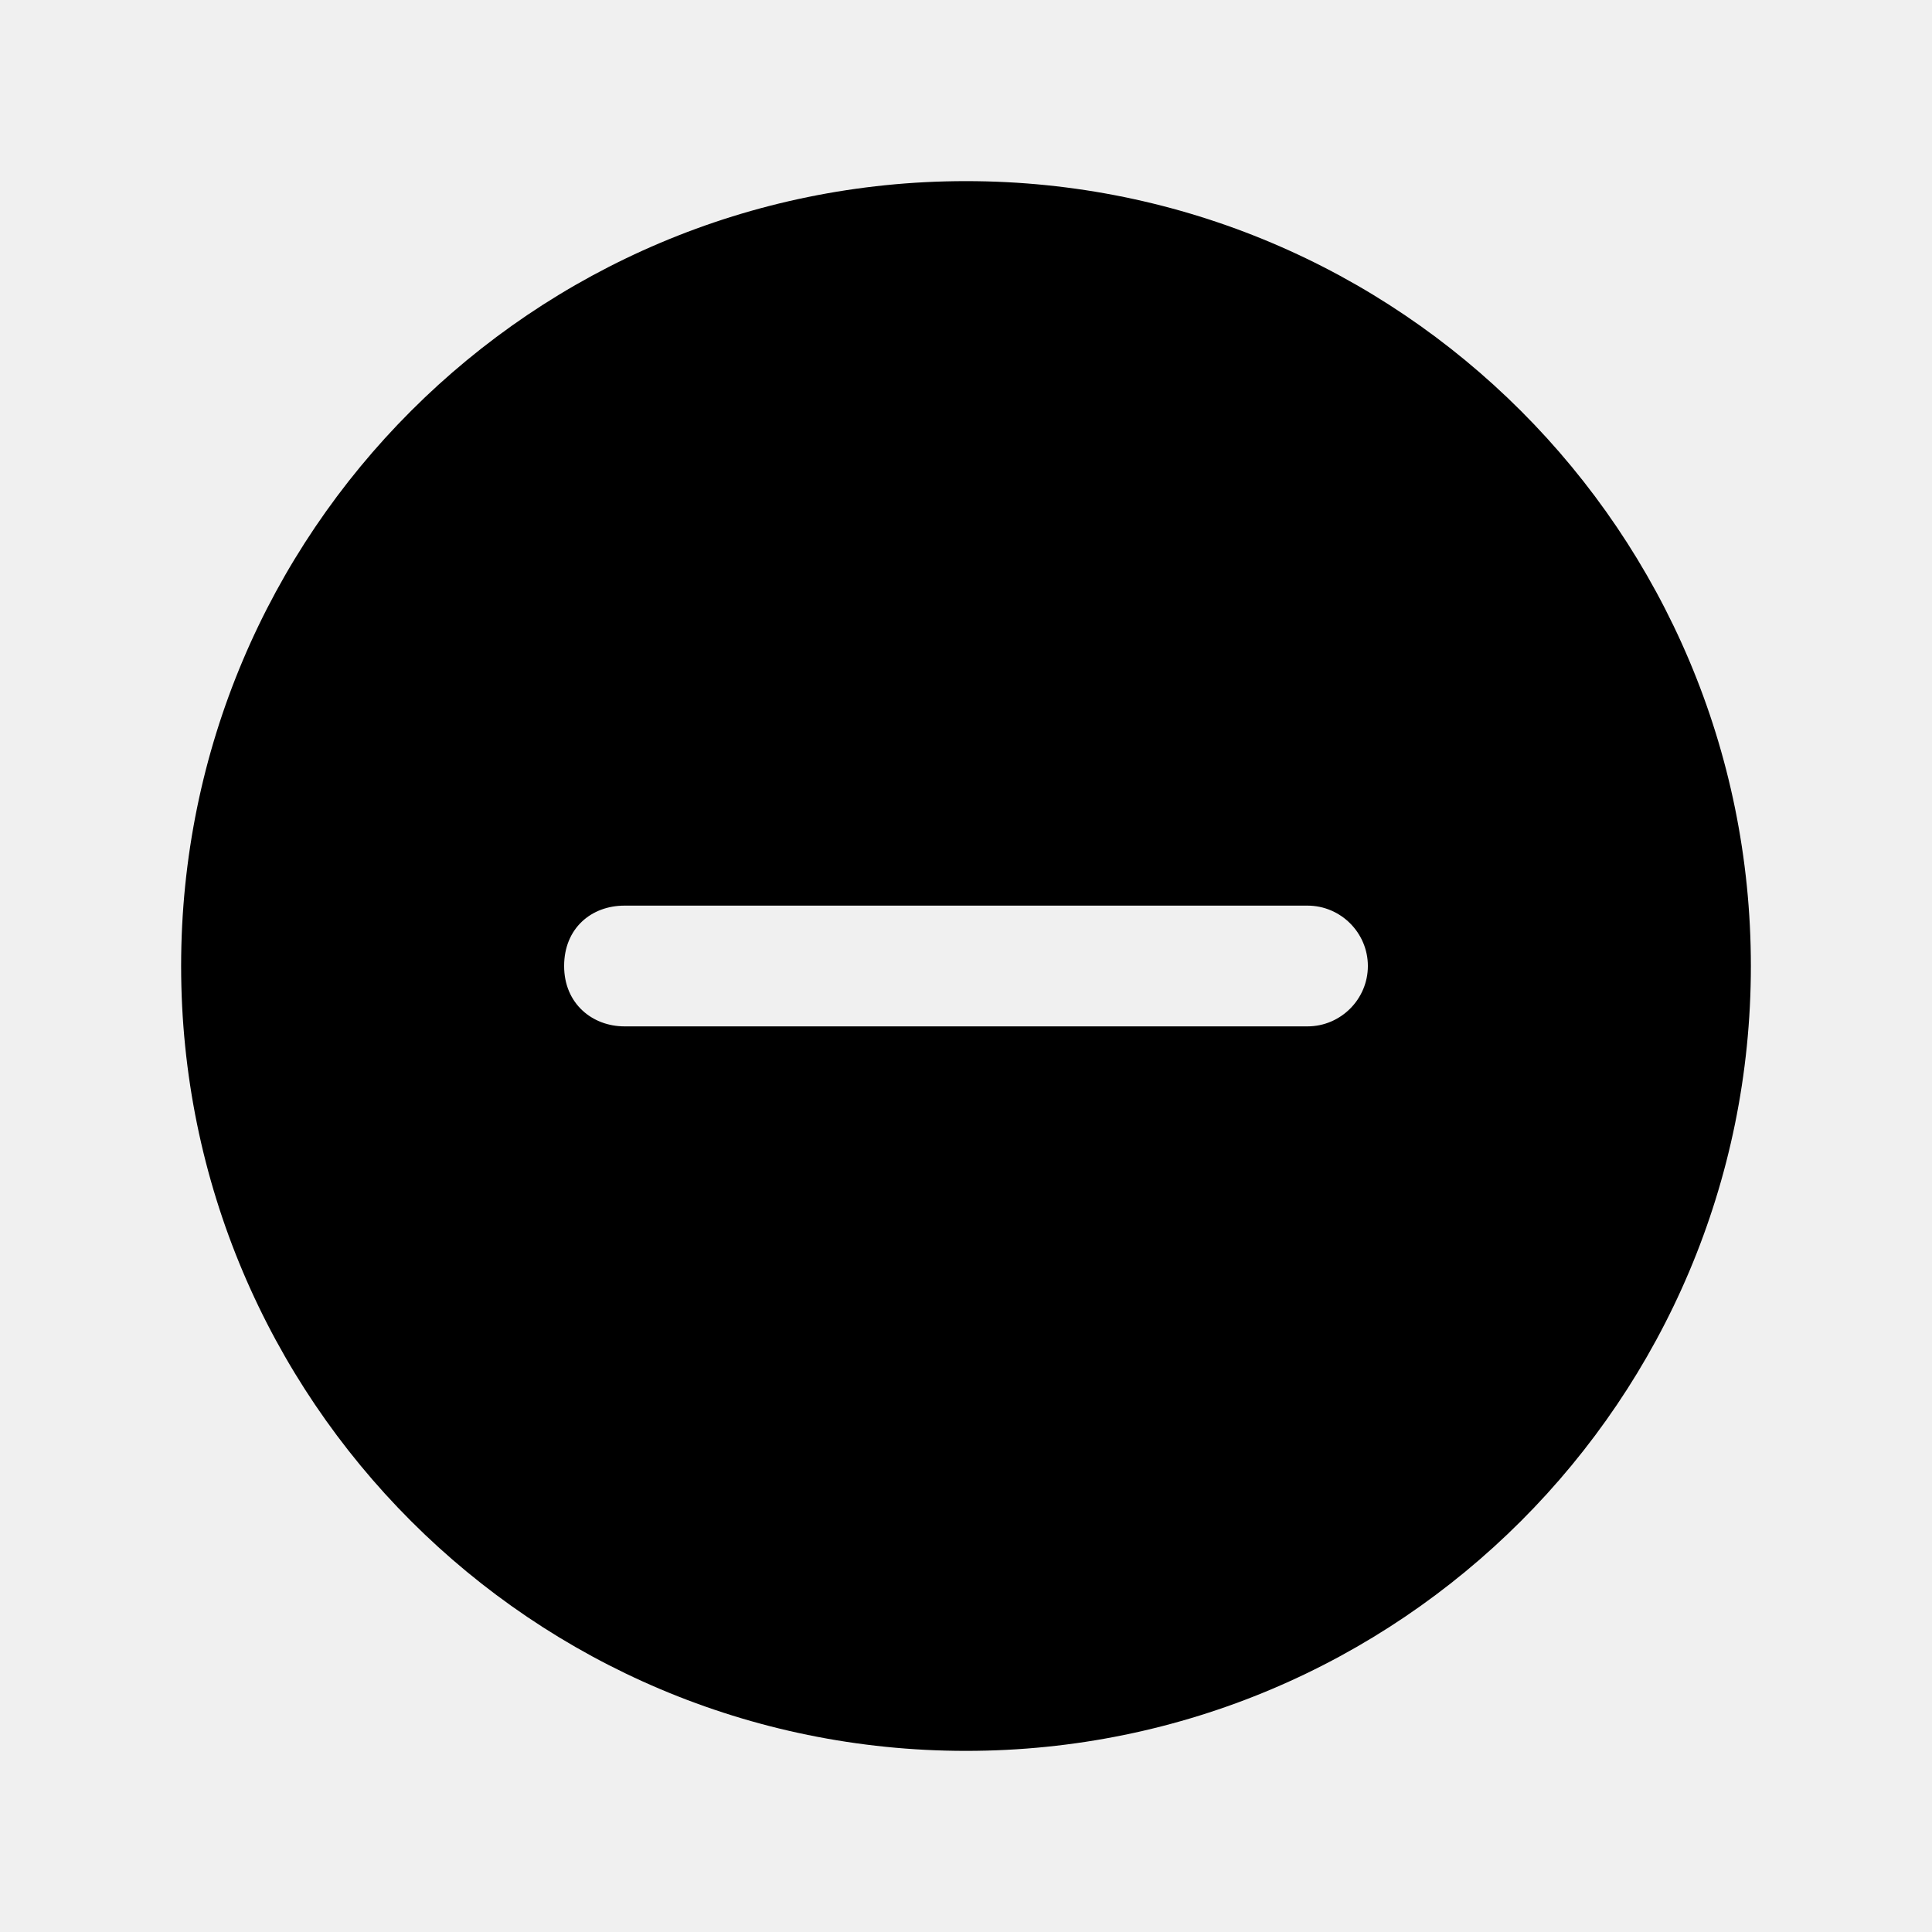
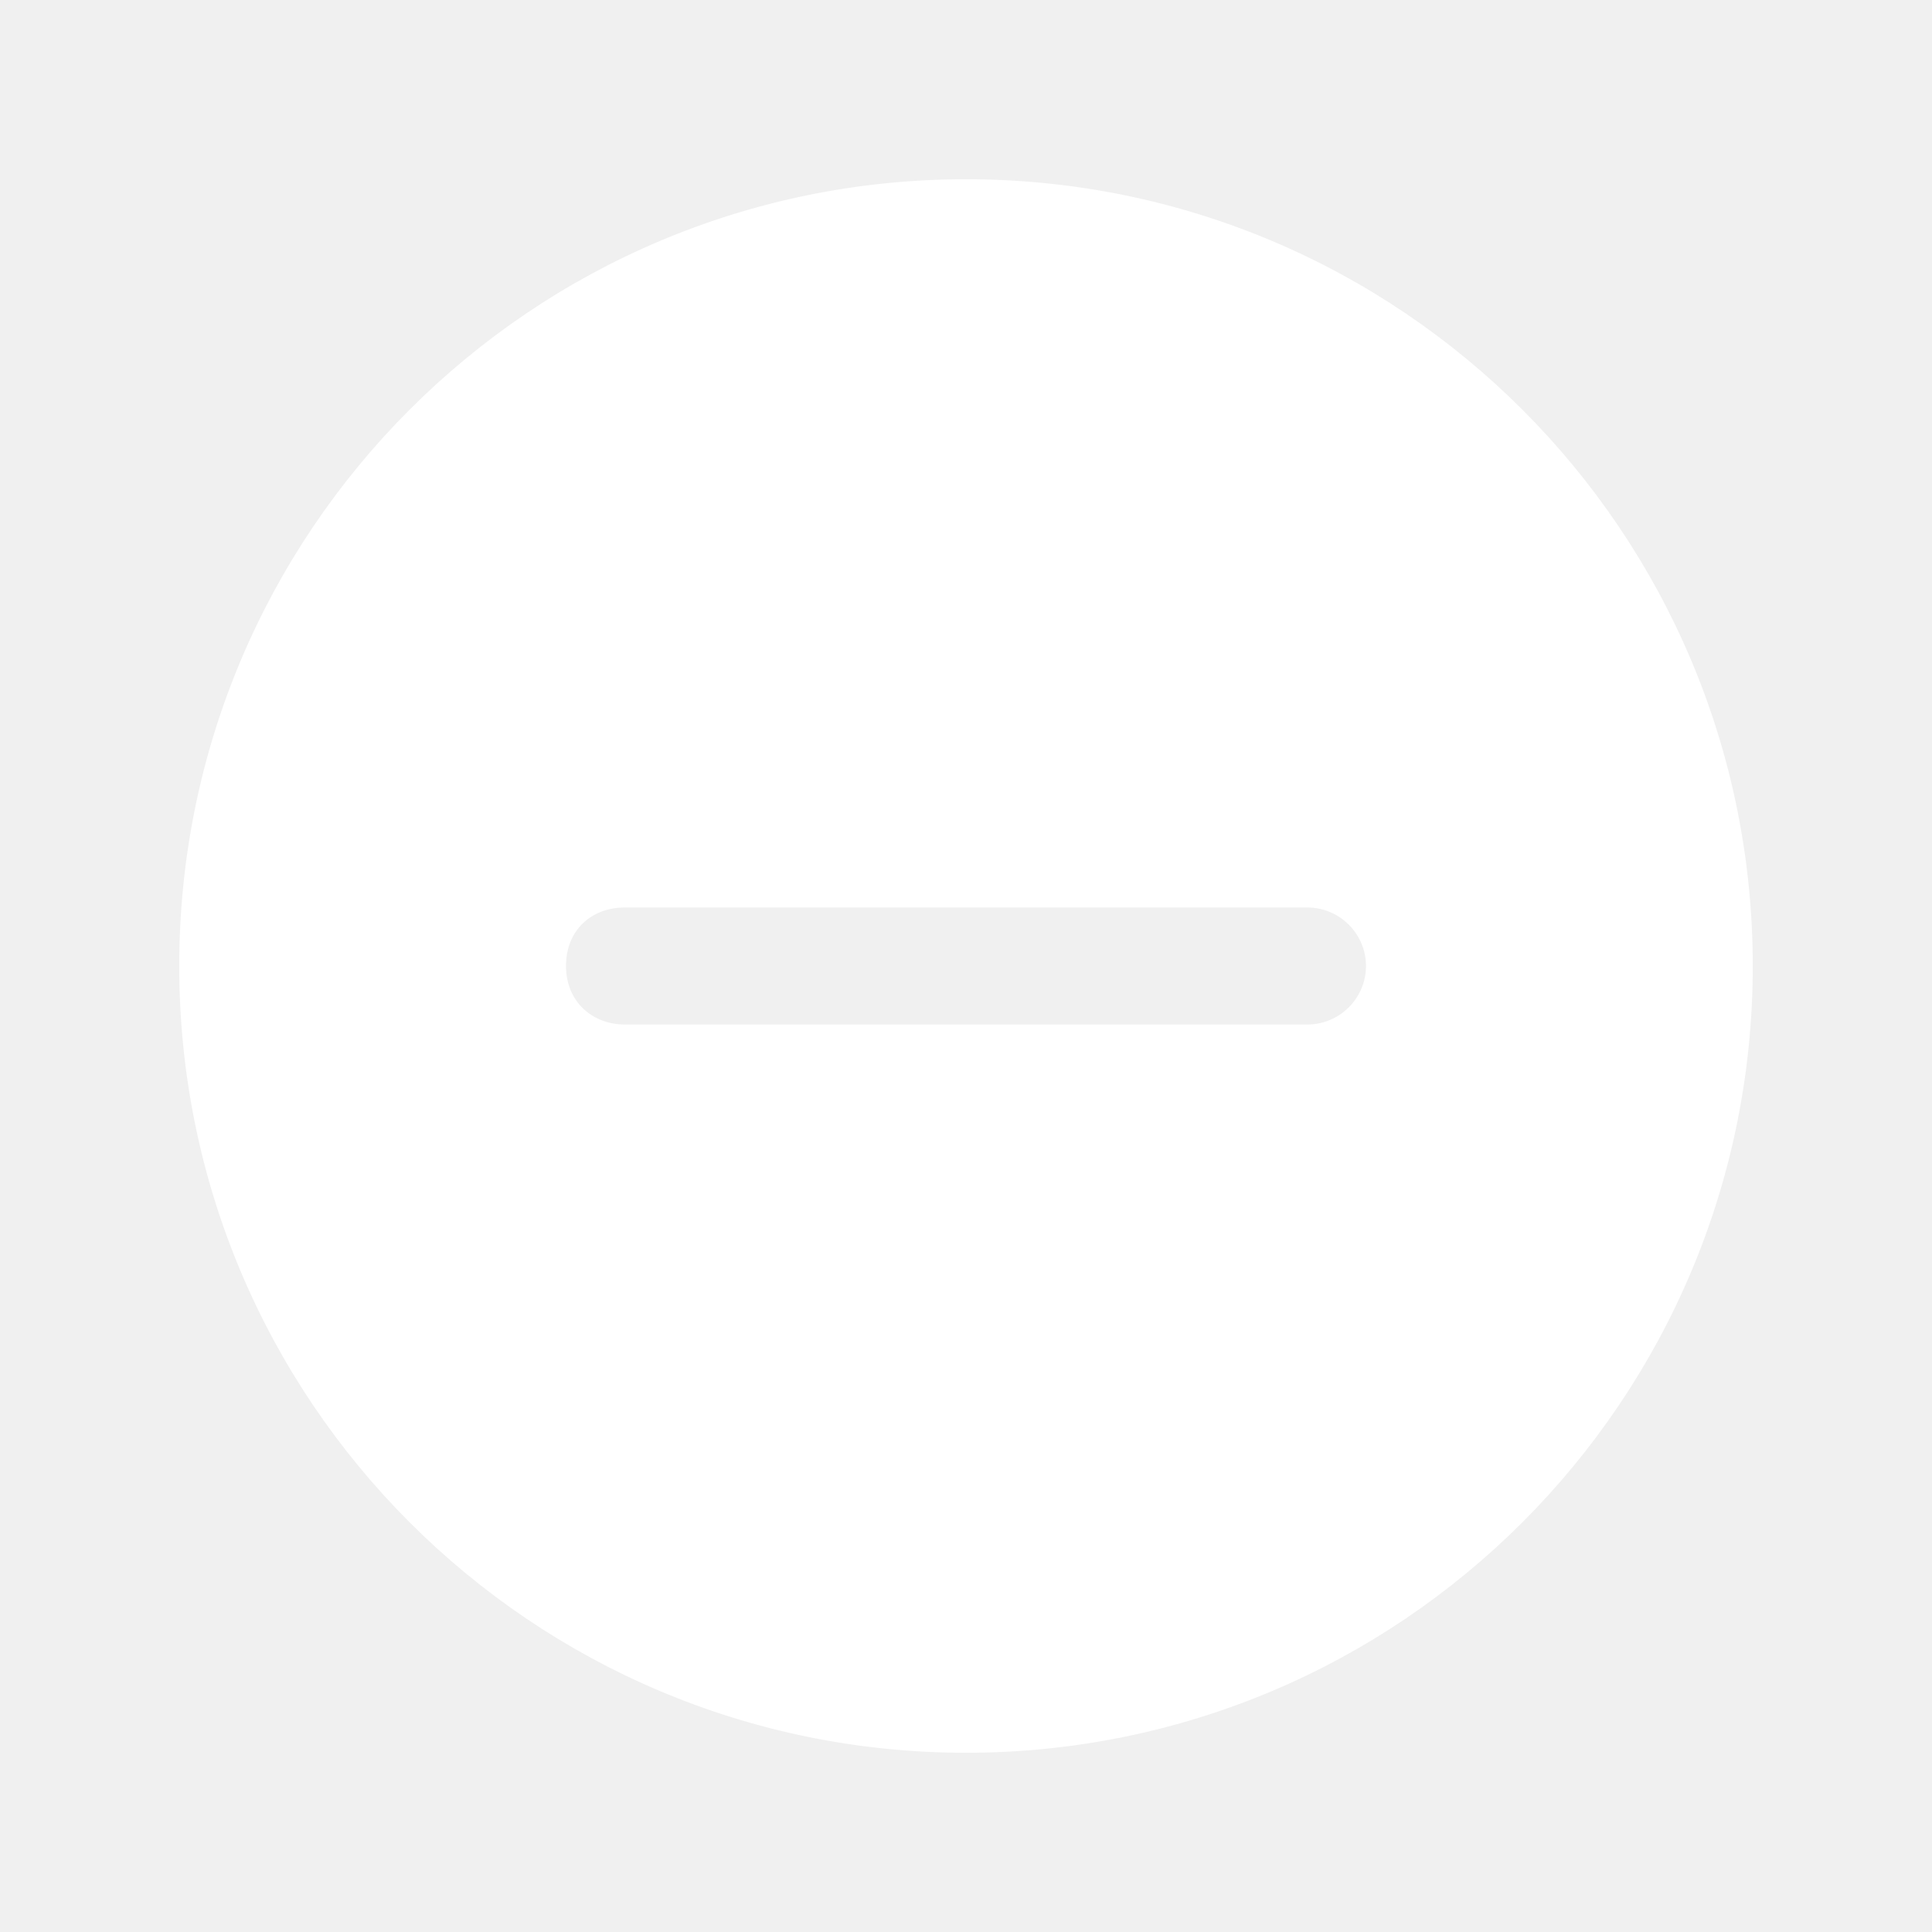
- <svg xmlns="http://www.w3.org/2000/svg" version="1.1" id="Layer_1" x="0px" y="0px" viewBox="0 0 512 512" style="enable-background:new 0 0 512 512;" xml:space="preserve">
+ <svg xmlns="http://www.w3.org/2000/svg" version="1.1" id="Layer_1" x="0px" y="0px" viewBox="0 0 512 512" style="enable-background:new 0 0 512 512;" xml:space="preserve" stroke="white" fill="white">
  <g>
    <path d="M256,48C141.1,48,48,141.1,48,256s93.1,208,208,208c114.9,0,208-93.1,208-208S370.9,48,256,48z M346.5,272h-181   c-8.5,0-16-6-16-16s7.2-16,16-16h181c8.8,0,16,7.2,16,16C362.5,264.8,355.3,272,346.5,272z" />
  </g>
</svg>
